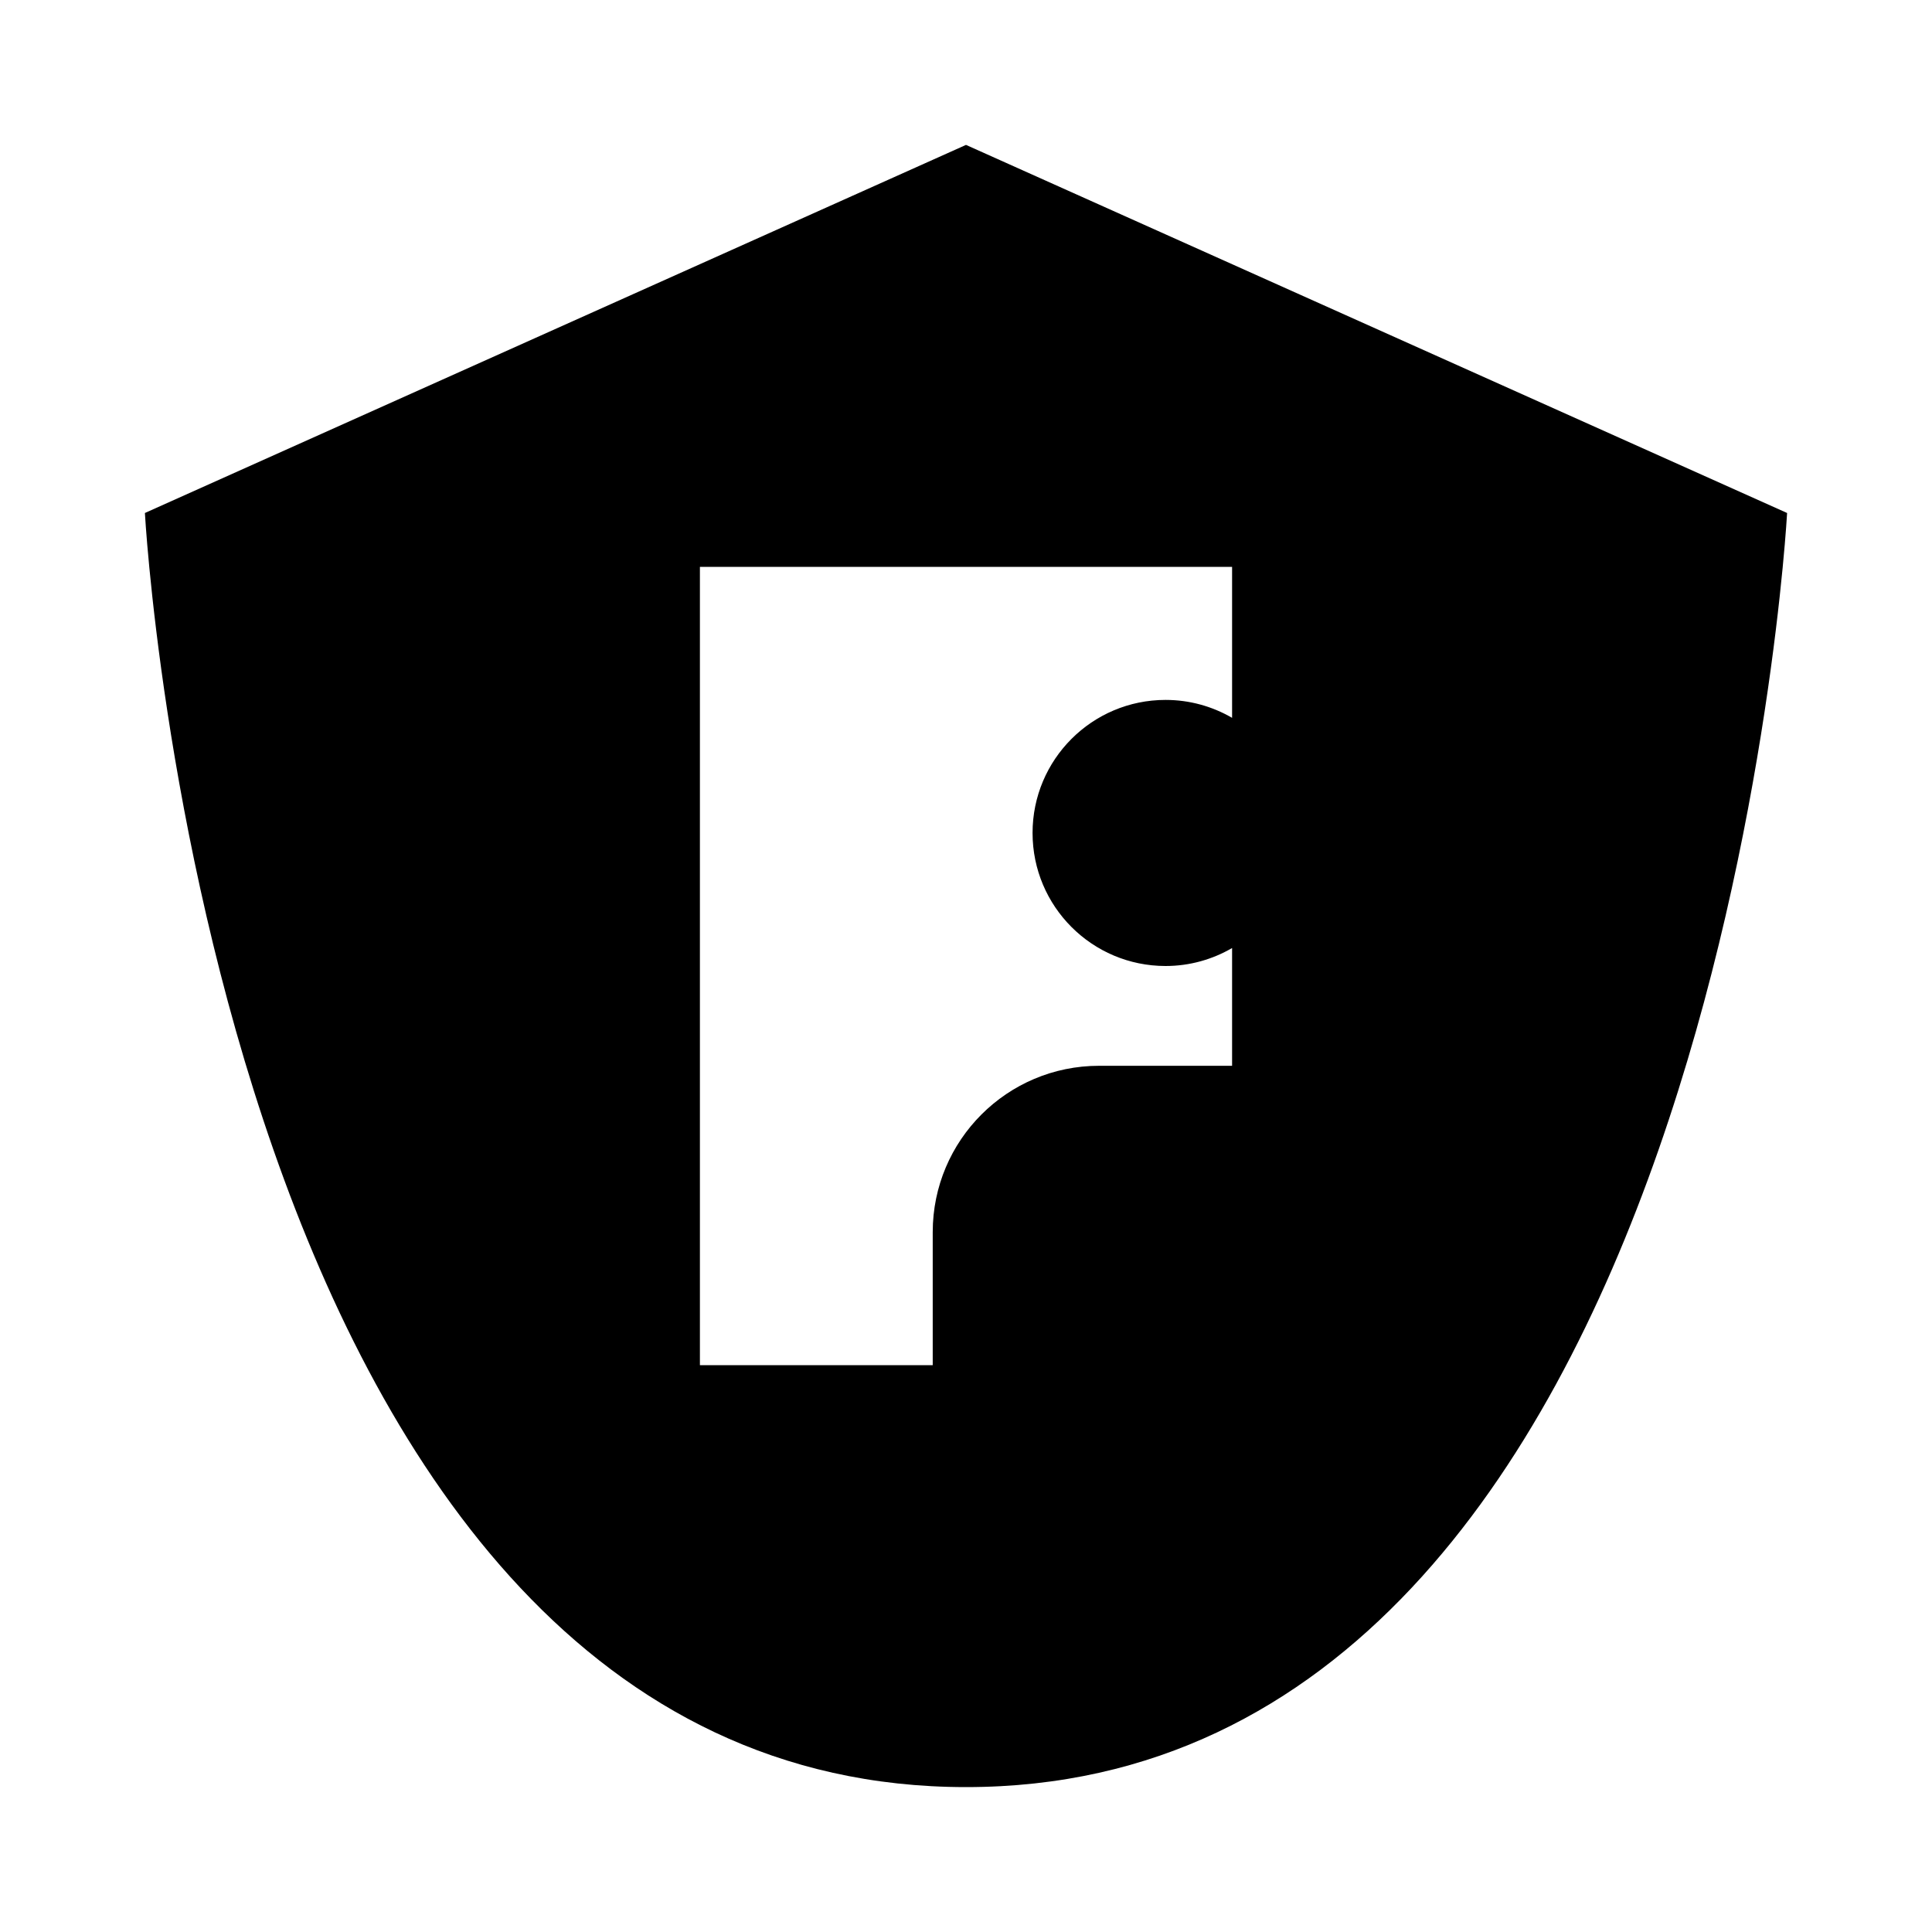
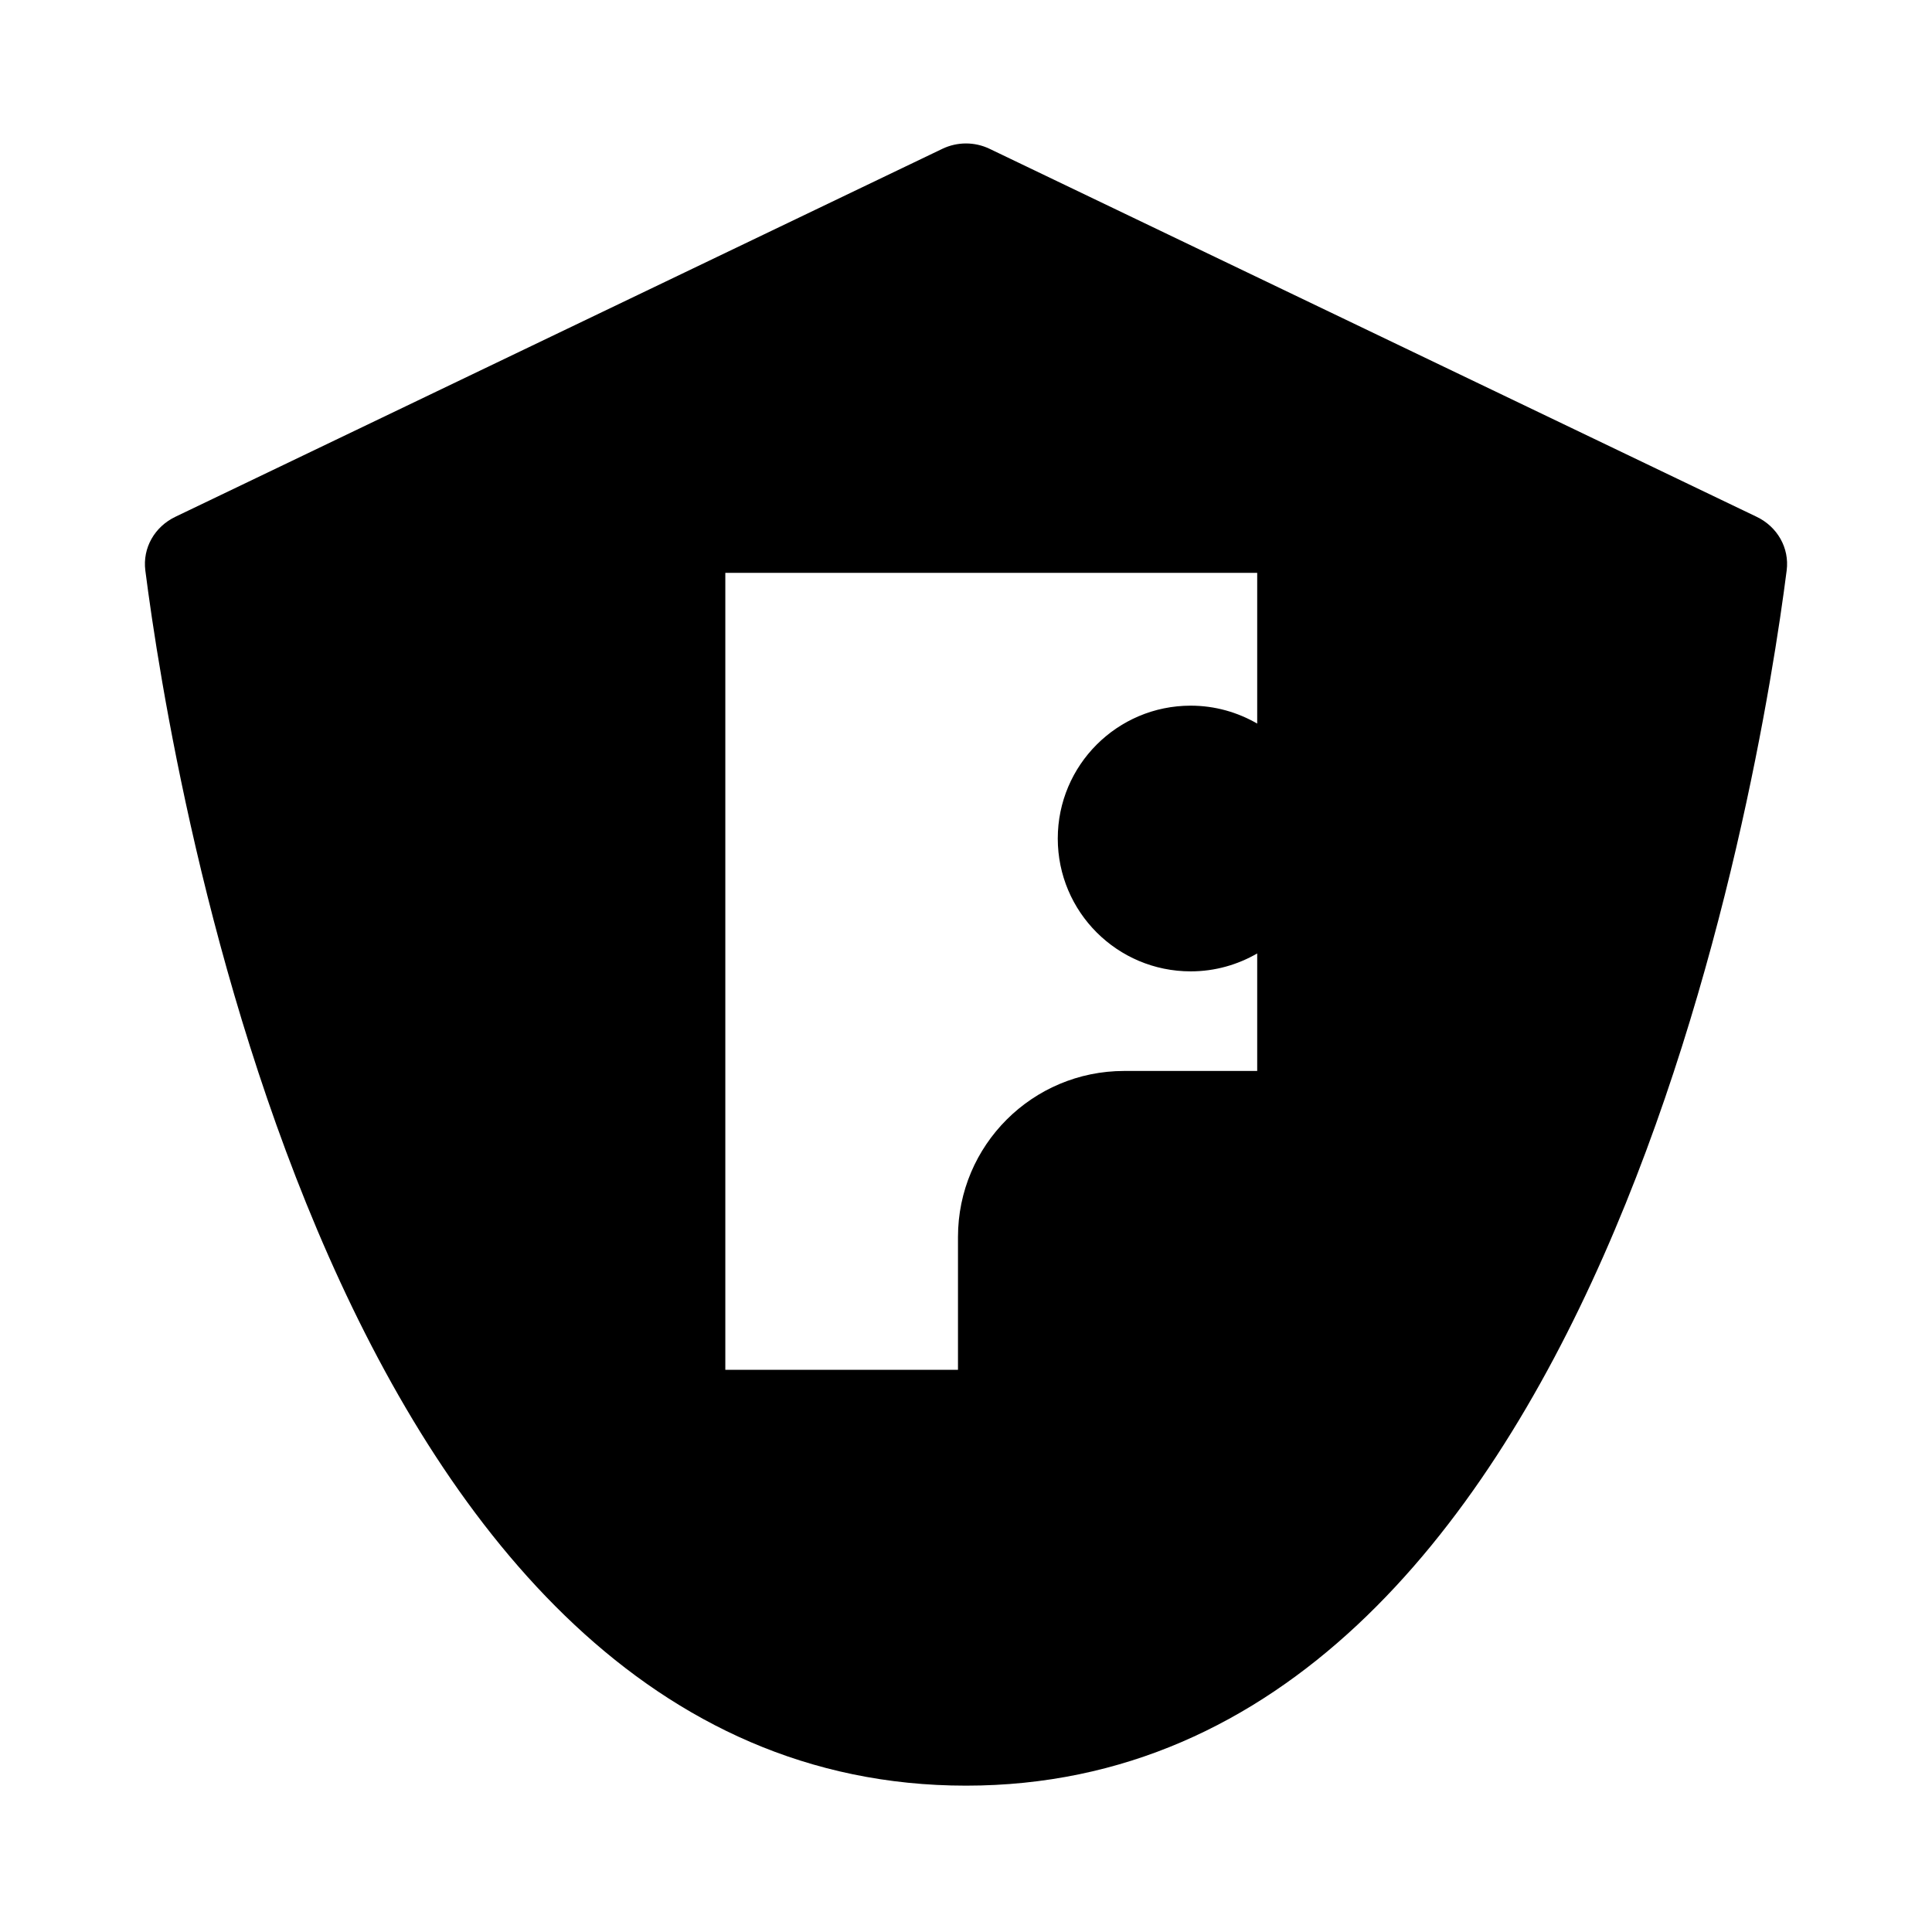
<svg xmlns="http://www.w3.org/2000/svg" width="40" height="40" viewBox="0 0 40 40" fill="none">
-   <path fill-rule="evenodd" clip-rule="evenodd" d="M3 10.621L20 3L37 10.621C37 10.621 35.565 37 20 37C4.435 37 3 10.621 3 10.621ZM25.509 22.066H22.755C20.853 22.066 19.311 23.608 19.311 25.51V28.264H14.491V11.736H25.509V14.862C25.104 14.627 24.634 14.491 24.132 14.491C22.611 14.491 21.378 15.724 21.378 17.245C21.378 18.767 22.611 20 24.132 20C24.634 20 25.104 19.863 25.509 19.628V22.066Z" fill="black" />
+   <path fill-rule="evenodd" clip-rule="evenodd" d="M19.511 3.081C19.82 2.933 20.18 2.933 20.488 3.081L36.37 10.7C36.797 10.905 37.051 11.342 36.991 11.812C36.44 16.114 33.092 36.97 20 36.97C6.908 36.97 3.56 16.114 3.009 11.812C2.949 11.342 3.203 10.905 3.63 10.7L19.511 3.081ZM26.029 22.173H23.276C21.375 22.173 19.834 23.712 19.834 25.611V28.361H15.017V11.86H26.029V14.981C25.624 14.747 25.155 14.61 24.652 14.61C23.132 14.61 21.9 15.842 21.9 17.361C21.9 18.88 23.132 20.111 24.652 20.111C25.155 20.111 25.624 19.974 26.029 19.74V22.173Z" fill="black" />
</svg>
